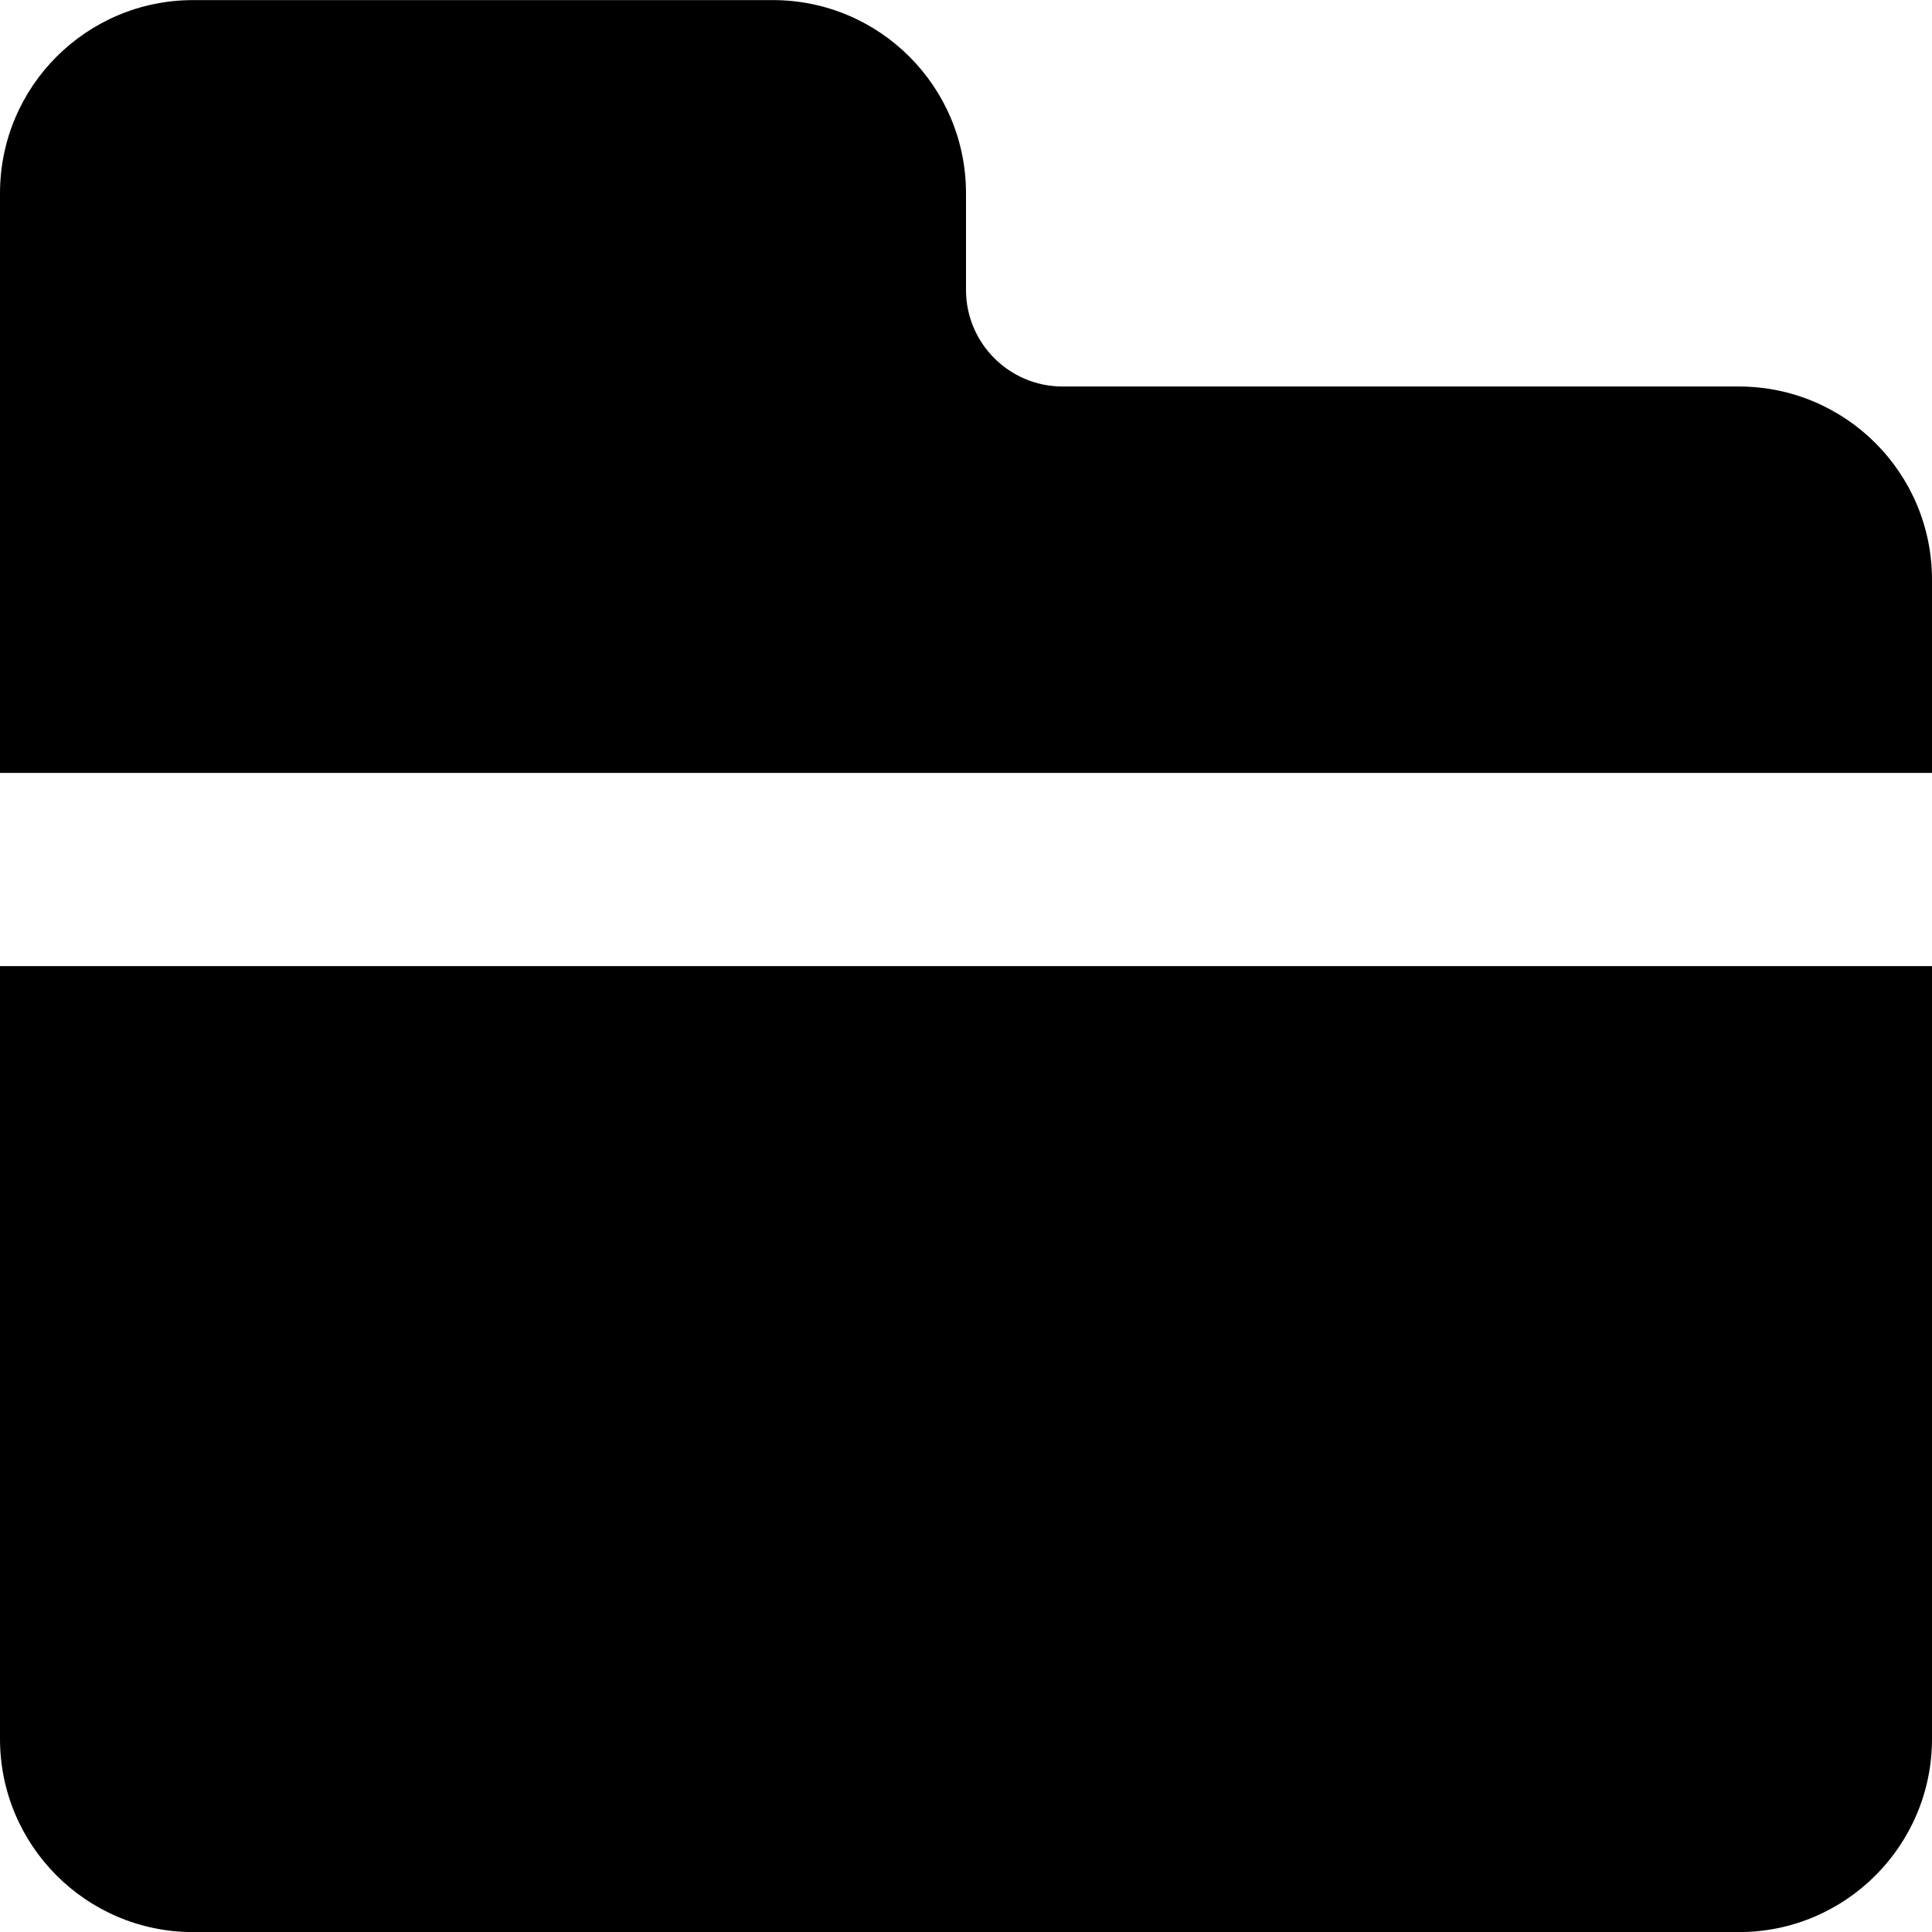
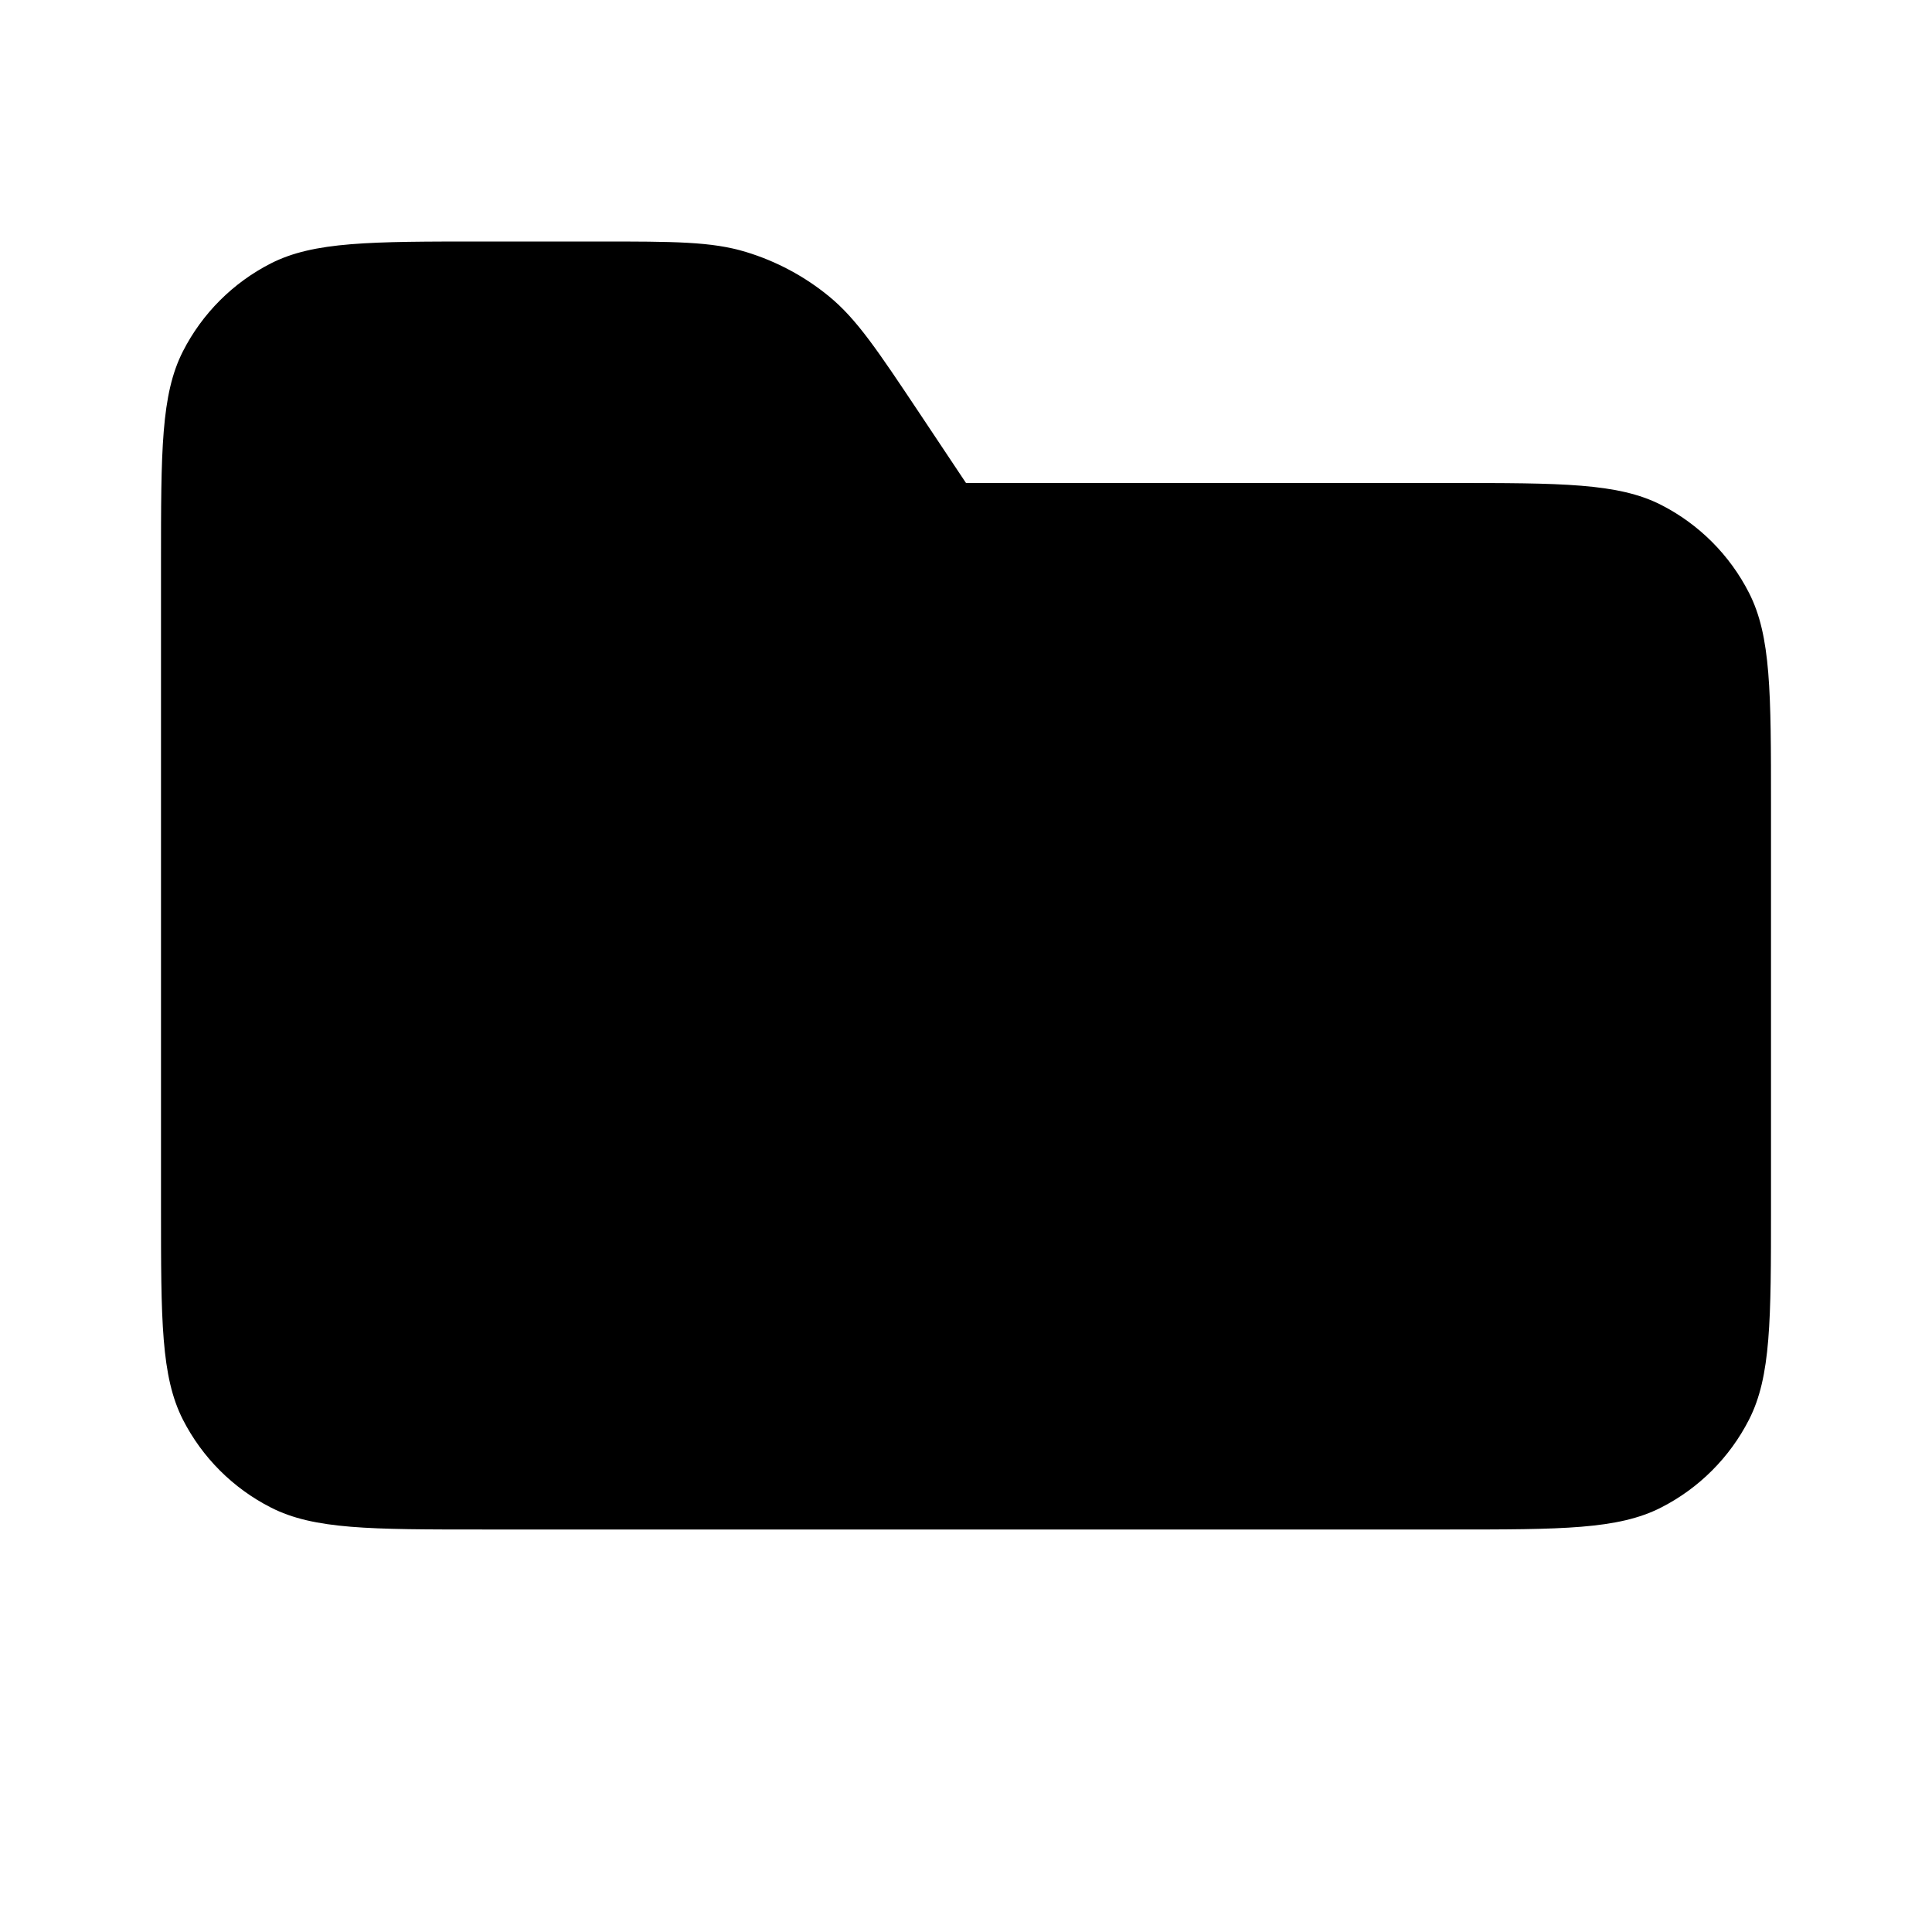
- <svg xmlns="http://www.w3.org/2000/svg" width="800px" height="800px" viewBox="0 0 20 20" version="1.1">
-   <defs>
- 
- </defs>
-   <g id="Page-1" stroke="none" stroke-width="1" fill="none" fill-rule="evenodd">
-     <g id="Dribbble-Light-Preview" transform="translate(-340, -1199)" fill="#000000">
-       <g id="icons" transform="translate(56, 160)">
-         <path d="M284,1057.001 C284,1058.105 284.895,1059.001 286,1059.001 L302,1059.001 C303.105,1059.001 304,1058.105 304,1057.001 L304,1049.001 L284,1049.001 L284,1057.001 Z M304,1045.001 L304,1047.001 L284,1047.001 L284,1041.001 C284,1039.896 284.895,1039.001 286,1039.001 L292,1039.001 C293.105,1039.001 294,1039.896 294,1041.001 L294,1042.001 C294,1042.553 294.448,1043.001 295,1043.001 L302,1043.001 C303.105,1043.001 304,1043.896 304,1045.001 L304,1045.001 Z" id="folder_fill-[#1774]">
- 
- </path>
-       </g>
-     </g>
-   </g>
+ <svg xmlns="http://www.w3.org/2000/svg" width="800px" height="800px" viewBox="0 0 24 24" fill="none">
+   <path d="M2 7c0-1.4 0-2.1.272-2.635a2.5 2.5 0 0 1 1.093-1.093C3.9 3 4.6 3 6 3h1.431c.94 0 1.409 0 1.835.13a3 3 0 0 1 1.033.552c.345.283.605.674 1.126 1.455L12 6h6c1.4 0 2.1 0 2.635.272a2.5 2.5 0 0 1 1.092 1.093C22 7.9 22 8.6 22 10v5c0 1.4 0 2.1-.273 2.635a2.5 2.5 0 0 1-1.092 1.092C20.1 19 19.4 19 18 19H6c-1.4 0-2.1 0-2.635-.273a2.5 2.5 0 0 1-1.093-1.092C2 17.1 2 16.4 2 15V7z" fill="#000000" />
</svg>
